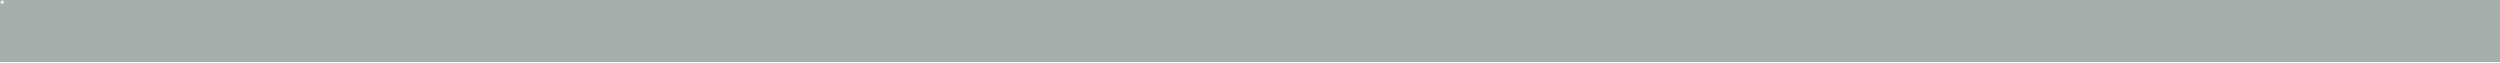
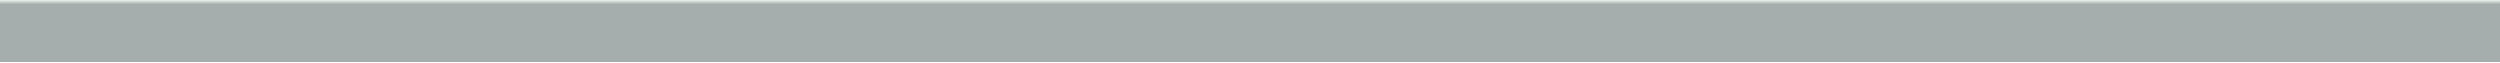
<svg xmlns="http://www.w3.org/2000/svg" width="600pt" height="15pt" viewBox="0 0 600 15" version="1.1" shape-rendering="crispEdges">
  <defs>
-     <radialGradient id="radial0" gradientUnits="userSpaceOnUse" cx="0.5" cy="0.5" fx="0.595" fy="0.595" r="0.525">
-       <stop offset="0.476" style="stop-color:rgb(91%,96%,93%);stop-opacity:1;" />
+     <linearGradient id="linear0" gradientUnits="userSpaceOnUse" x1="0.5" y1="0" x2="0.5" y2="1">
+       <stop offset="0" style="stop-color:rgb(91%,96%,93%);stop-opacity:1;" />
      <stop offset="1" style="stop-color:rgb(65%,68%,68%);stop-opacity:1;" />
-     </radialGradient>
-     <radialGradient id="radial1" gradientUnits="userSpaceOnUse" cx="0.5" cy="0.5" fx="0.595" fy="0.595" r="0.525">
-       <stop offset="0.476" style="stop-color:rgb(91%,96%,93%);stop-opacity:1;" />
+     </linearGradient>
+     <linearGradient id="linear1" gradientUnits="userSpaceOnUse" x1="0.5" y1="0" x2="0.5" y2="1">
+       <stop offset="0" style="stop-color:rgb(91%,96%,93%);stop-opacity:1;" />
      <stop offset="1" style="stop-color:rgb(65%,68%,68%);stop-opacity:1;" />
-     </radialGradient>
-     <radialGradient id="radial2" gradientUnits="userSpaceOnUse" cx="0.5" cy="0.5" fx="0.595" fy="0.595" r="0.525">
-       <stop offset="0.476" style="stop-color:rgb(91%,96%,93%);stop-opacity:1;" />
+     </linearGradient>
+     <linearGradient id="linear2" gradientUnits="userSpaceOnUse" x1="0.5" y1="0" x2="0.5" y2="1">
+       <stop offset="0" style="stop-color:rgb(91%,96%,93%);stop-opacity:1;" />
      <stop offset="1" style="stop-color:rgb(65%,68%,68%);stop-opacity:1;" />
-     </radialGradient>
+     </linearGradient>
  </defs>
-   <g id="surface81">
-     <path style=" stroke:none;fill-rule:nonzero;fill:url(#radial0);" d="M 7.5 0 L 207.5 0 L 207.5 15 L 7.5 15 Z M 0 0 L 15 0 L 15 15 L 0 15 Z M 0 0 " />
-     <path style=" stroke:none;fill-rule:nonzero;fill:url(#radial1);" d="M 207.5 0 L 407.5 0 L 407.5 15 L 207.5 15 Z M 200 0 L 215 0 L 215 15 L 200 15 Z M 200 0 " />
-     <path style=" stroke:none;fill-rule:nonzero;fill:url(#radial2);" d="M 407.5 0 L 607.5 0 L 607.5 15 L 407.5 15 Z M 400 0 L 415 0 L 415 15 L 400 15 Z M 400 0 " />
+   <g id="surface85">
+     <path style=" stroke:none;fill-rule:nonzero;fill:url(#linear0);" d="M 7.5 0 L 207.5 0 L 207.5 15 L 7.5 15 Z M 0 0 L 15 0 L 15 15 L 0 15 Z M 0 0 " />
+     <path style=" stroke:none;fill-rule:nonzero;fill:url(#linear1);" d="M 207.5 0 L 407.5 0 L 407.5 15 L 207.5 15 Z M 200 0 L 215 0 L 215 15 L 200 15 Z M 200 0 " />
+     <path style=" stroke:none;fill-rule:nonzero;fill:url(#linear2);" d="M 407.5 0 L 607.5 0 L 607.5 15 L 407.5 15 Z M 400 0 L 415 0 L 415 15 L 400 15 Z M 400 0 " />
  </g>
</svg>
